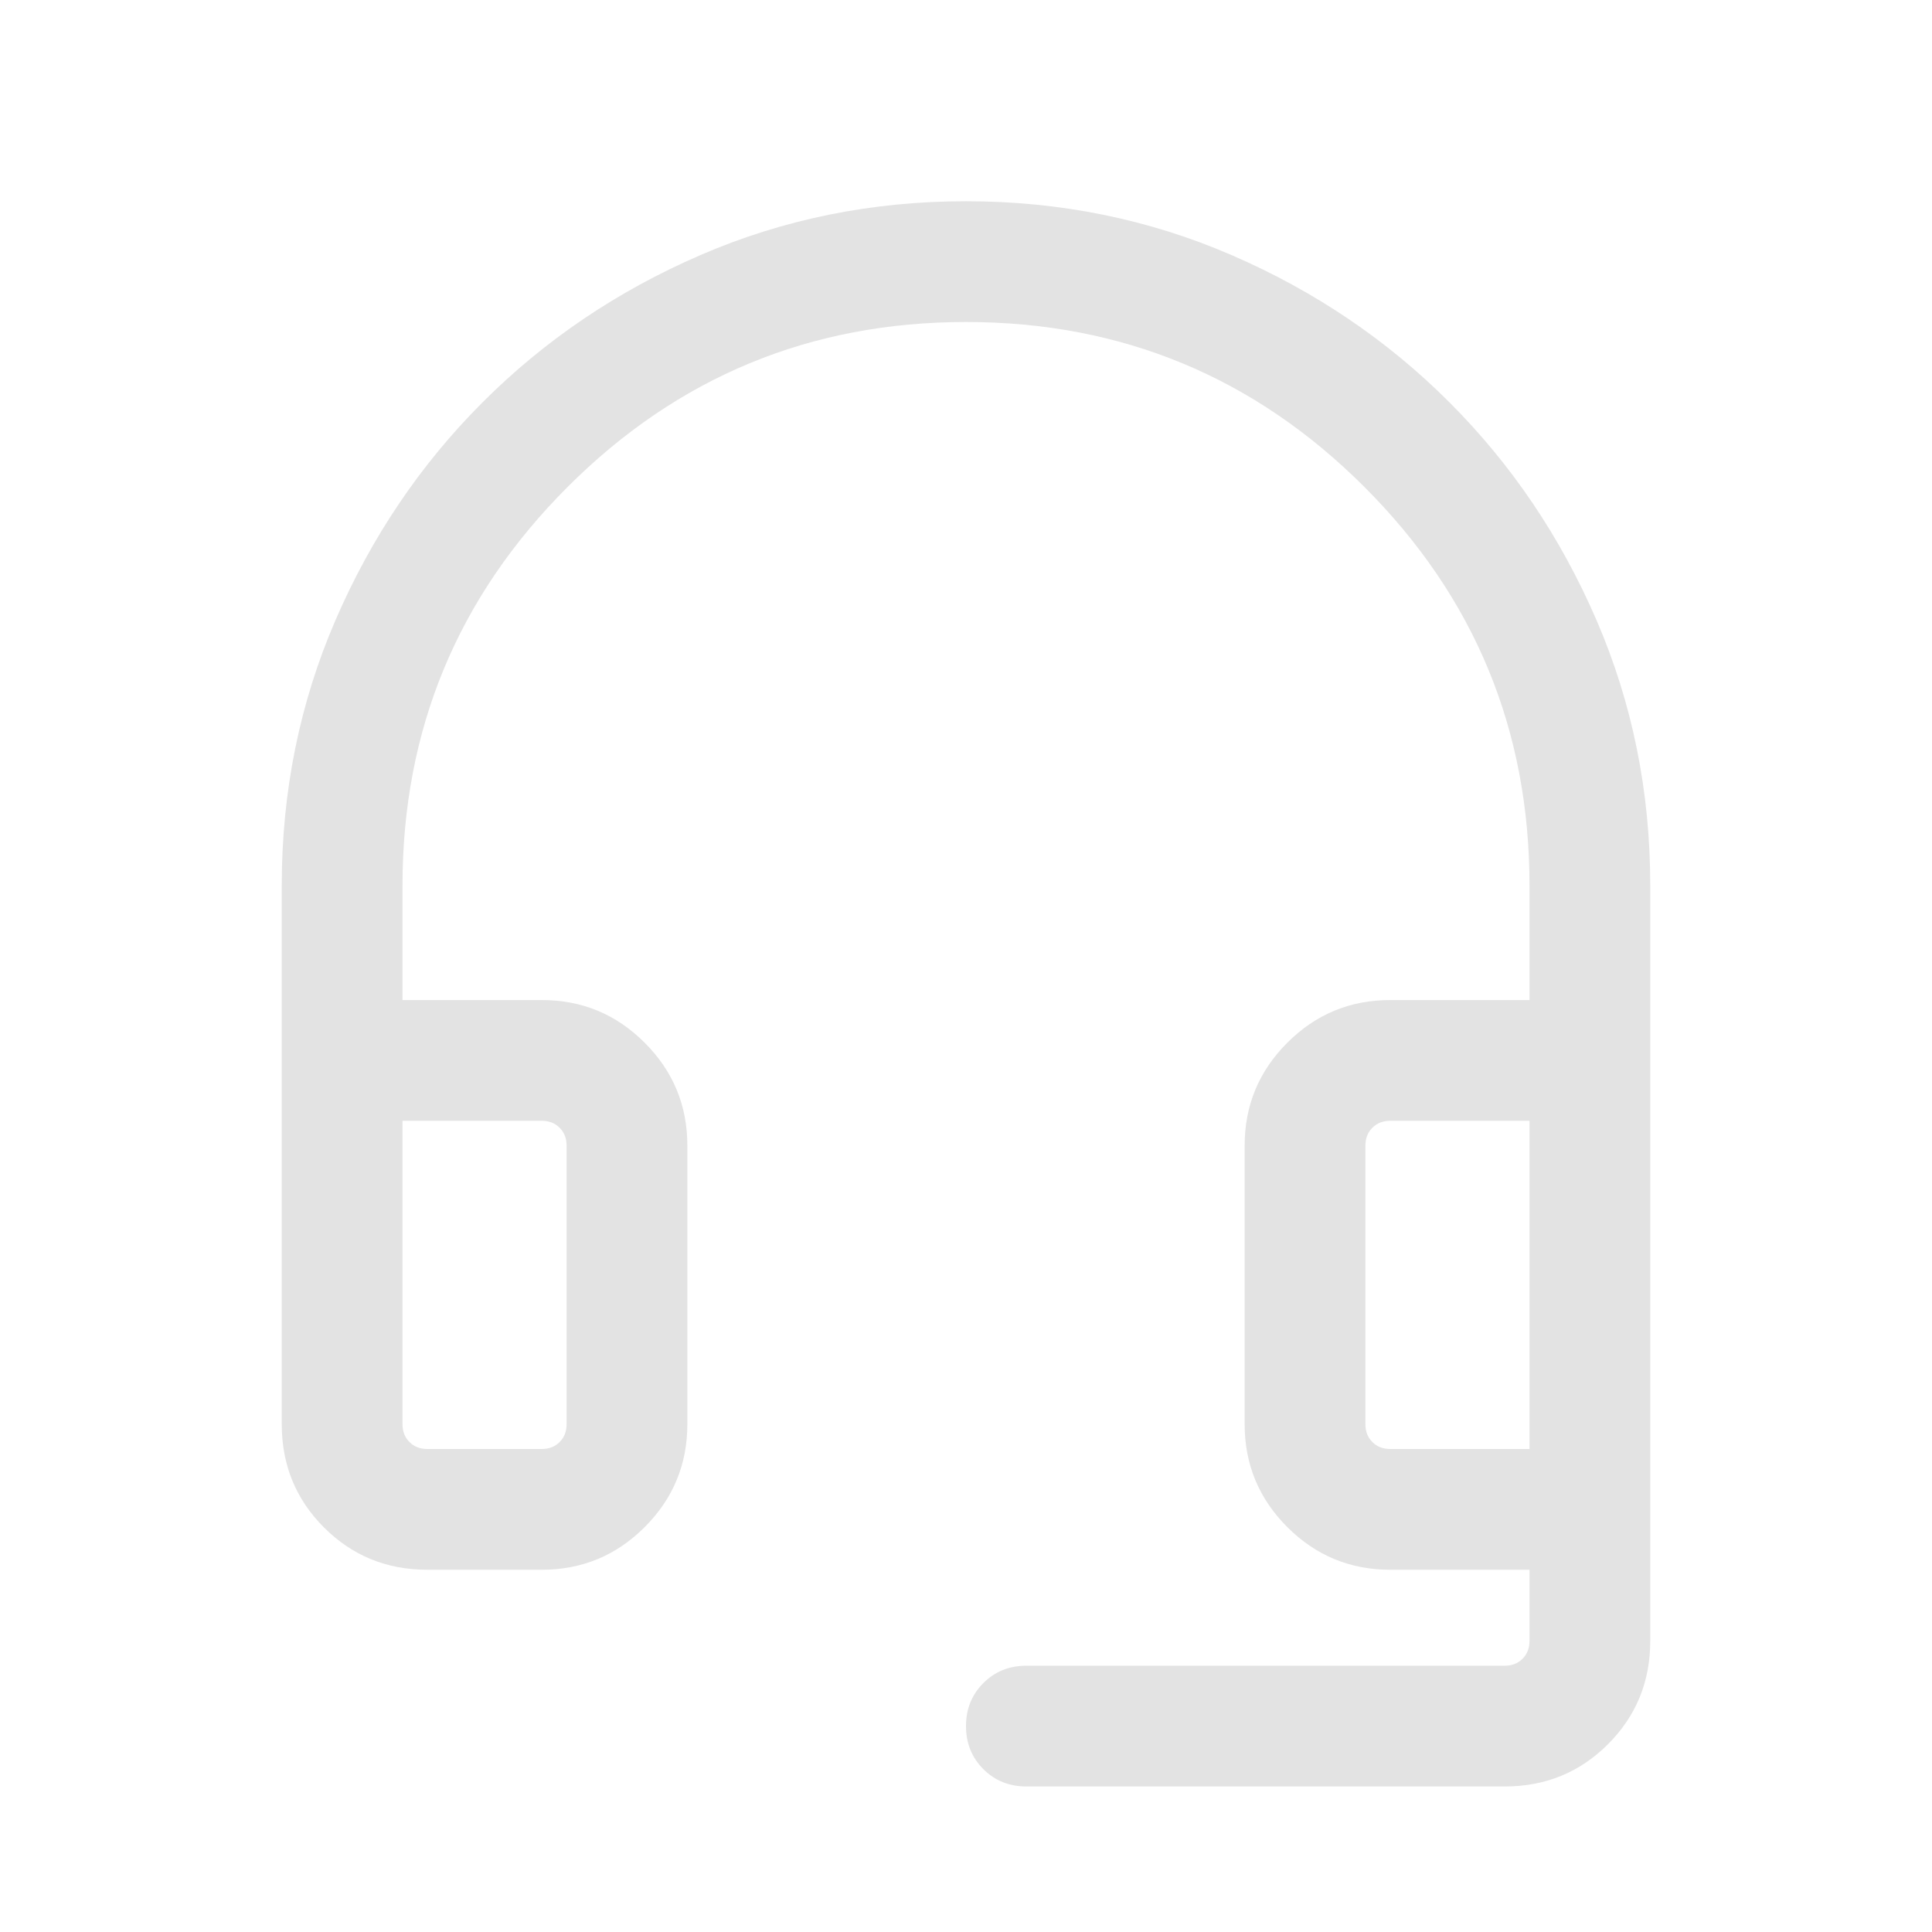
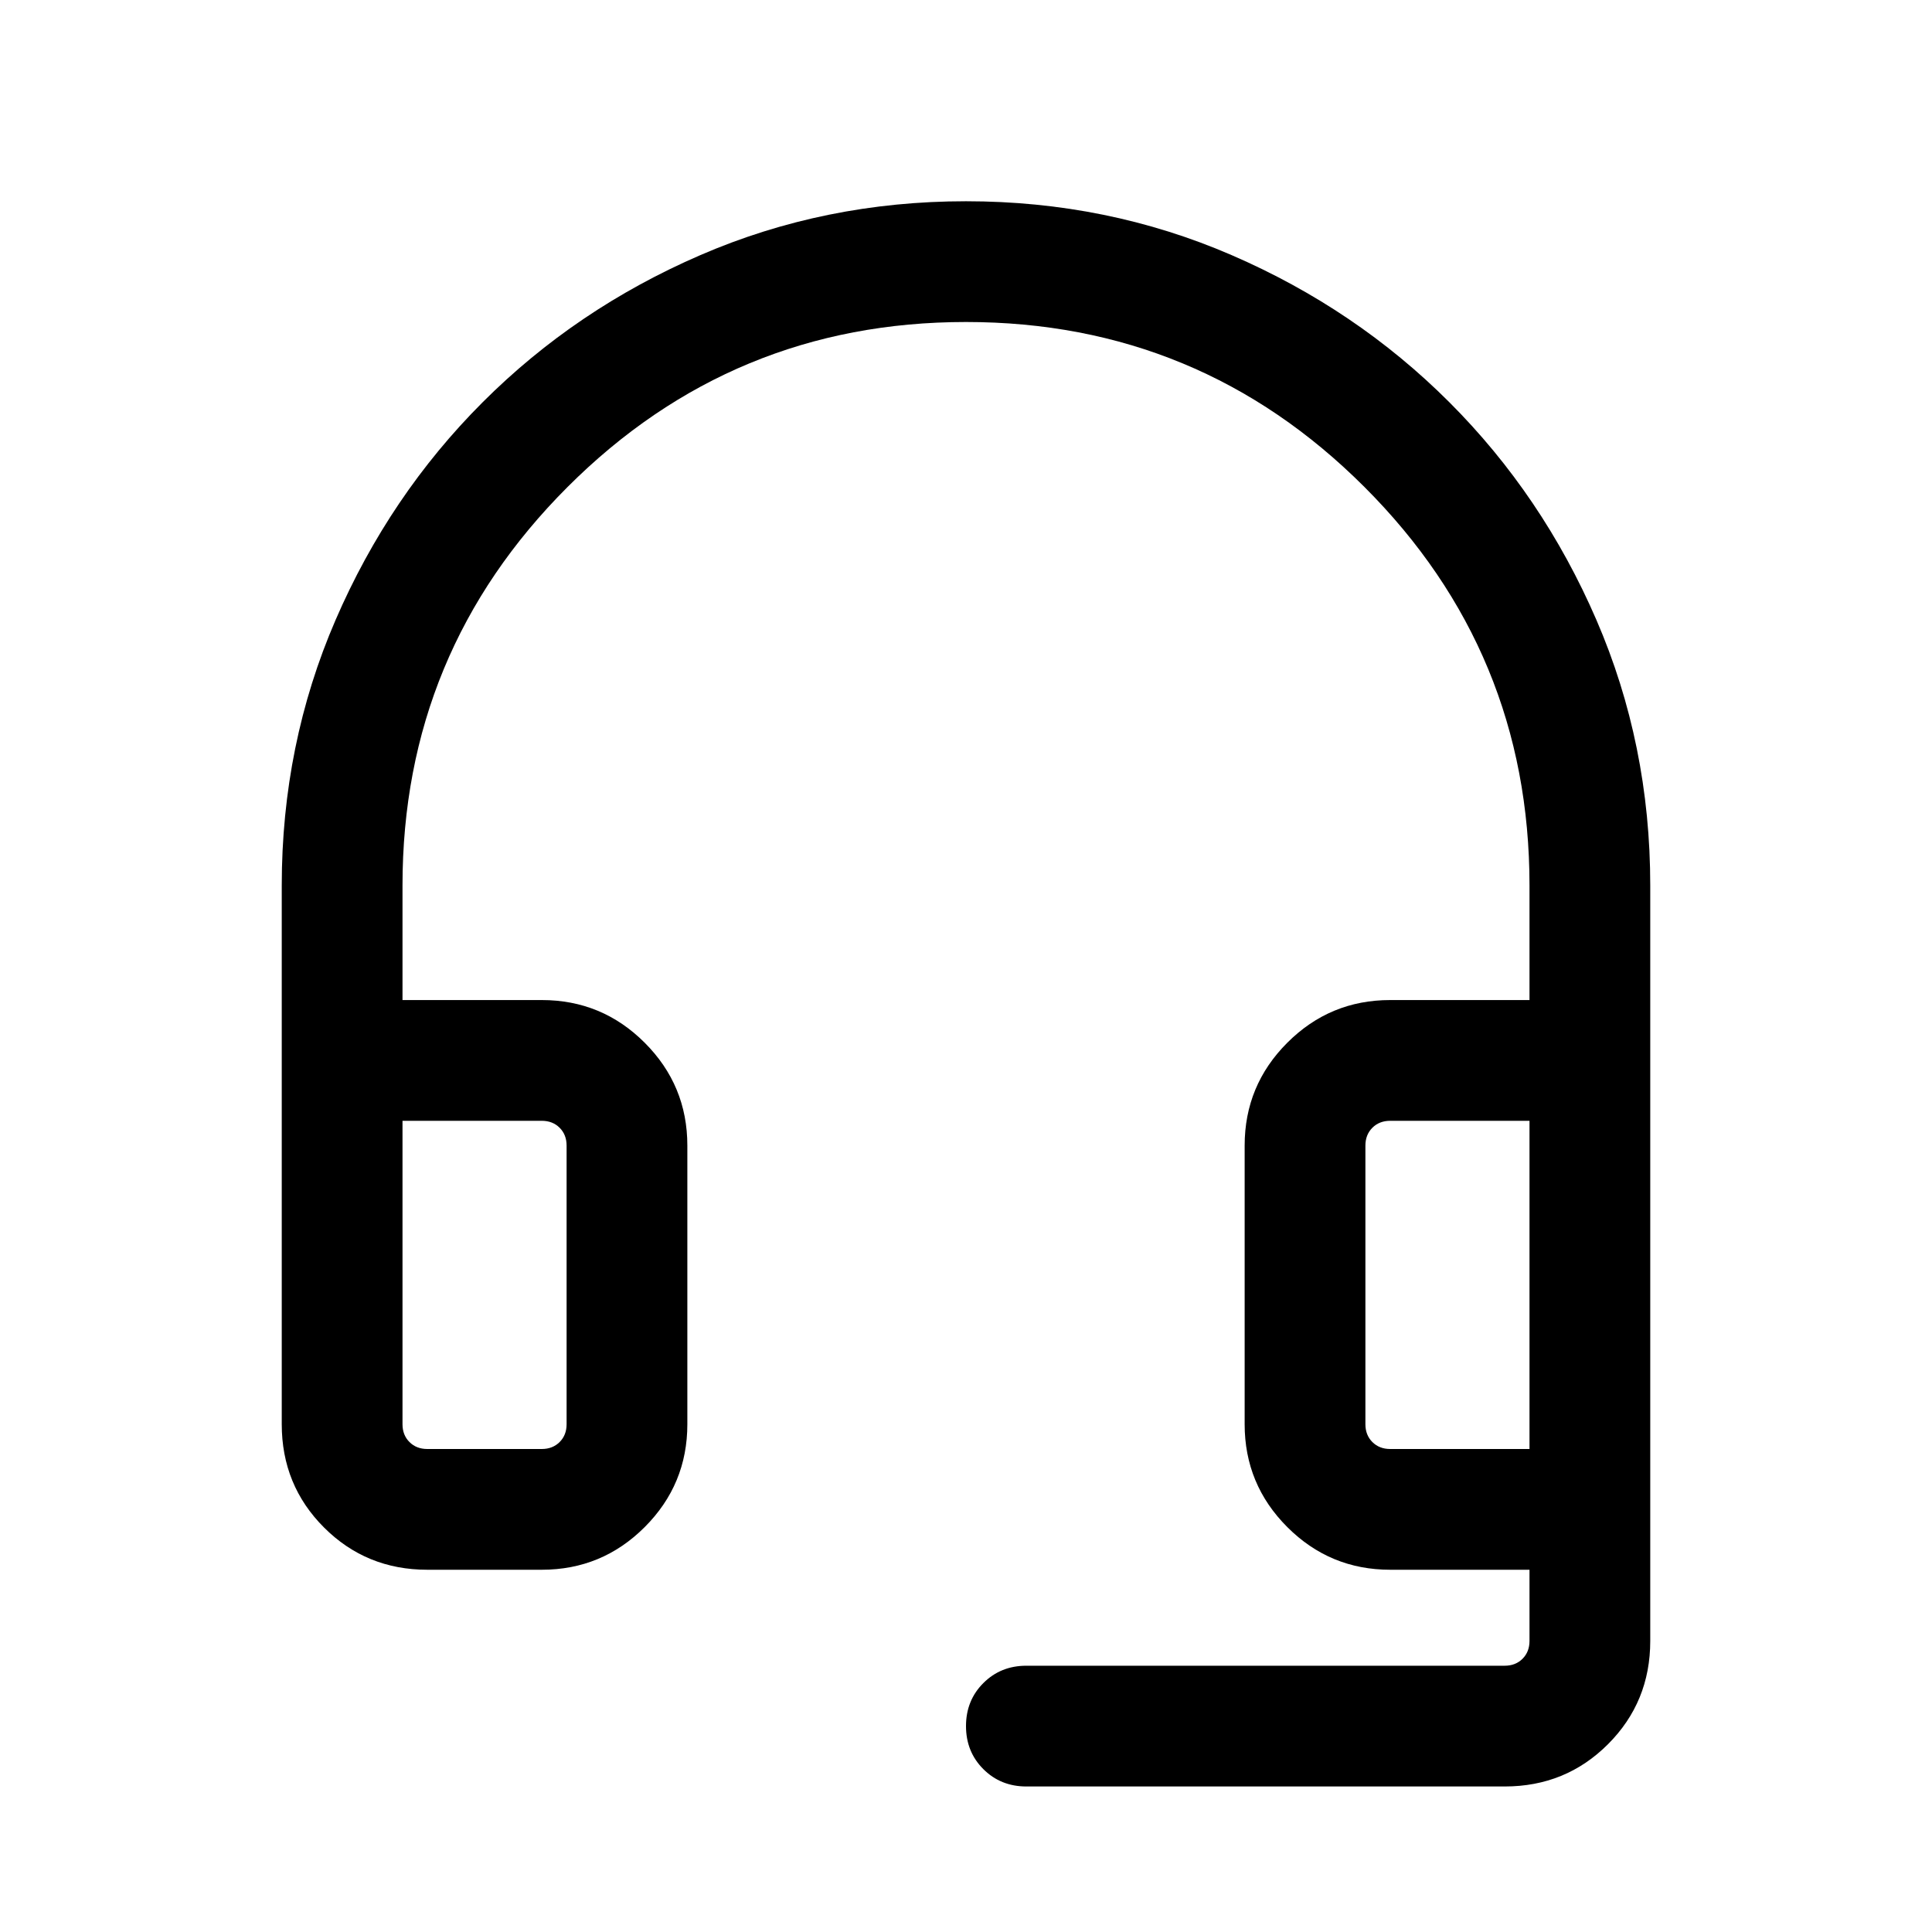
- <svg xmlns="http://www.w3.org/2000/svg" height="24px" viewBox="0 -960 960 960" width="24px" fill="#e3e3e3">
+ <svg xmlns="http://www.w3.org/2000/svg" height="24" viewBox="0 -960 960 960" width="24">
  <path d="M212.31-180Q182-180 161-201q-21-21-21-51.31V-520q0-70.15 26.77-132 26.77-61.85 73.08-108.15 46.3-46.31 108.15-73.08Q409.85-860 480-860t132 26.77q61.85 26.77 108.15 73.08 46.31 46.3 73.08 108.15Q820-590.15 820-520v375.38q0 30.31-21 51.31-21 21-51.31 21H510q-12.77 0-21.38-8.62-8.62-8.61-8.62-21.38t8.62-21.38q8.61-8.62 21.38-8.62h237.69q5.39 0 8.85-3.46t3.46-8.85V-180h-69.23q-29.92 0-51.11-21.19-21.2-21.2-21.2-51.12v-138.46q0-29.92 21.2-51.11 21.19-21.2 51.11-21.2H760V-520q0-116-82-198t-198-82q-116 0-198 82t-82 198v56.92h69.23q29.92 0 51.11 21.2 21.2 21.19 21.2 51.11v138.46q0 29.92-21.2 51.12Q299.15-180 269.23-180h-56.92Zm0-60h56.92q5.38 0 8.85-3.46 3.46-3.46 3.46-8.85v-138.46q0-5.38-3.46-8.85-3.47-3.46-8.85-3.46H200v150.77q0 5.39 3.46 8.85t8.85 3.46Zm478.46 0H760v-163.08h-69.23q-5.38 0-8.85 3.46-3.46 3.47-3.46 8.85v138.46q0 5.39 3.46 8.85 3.47 3.46 8.85 3.46ZM212.31-403.08H200 281.54h-69.23Zm478.46 0H678.46 760h-69.23Z" />
</svg>
